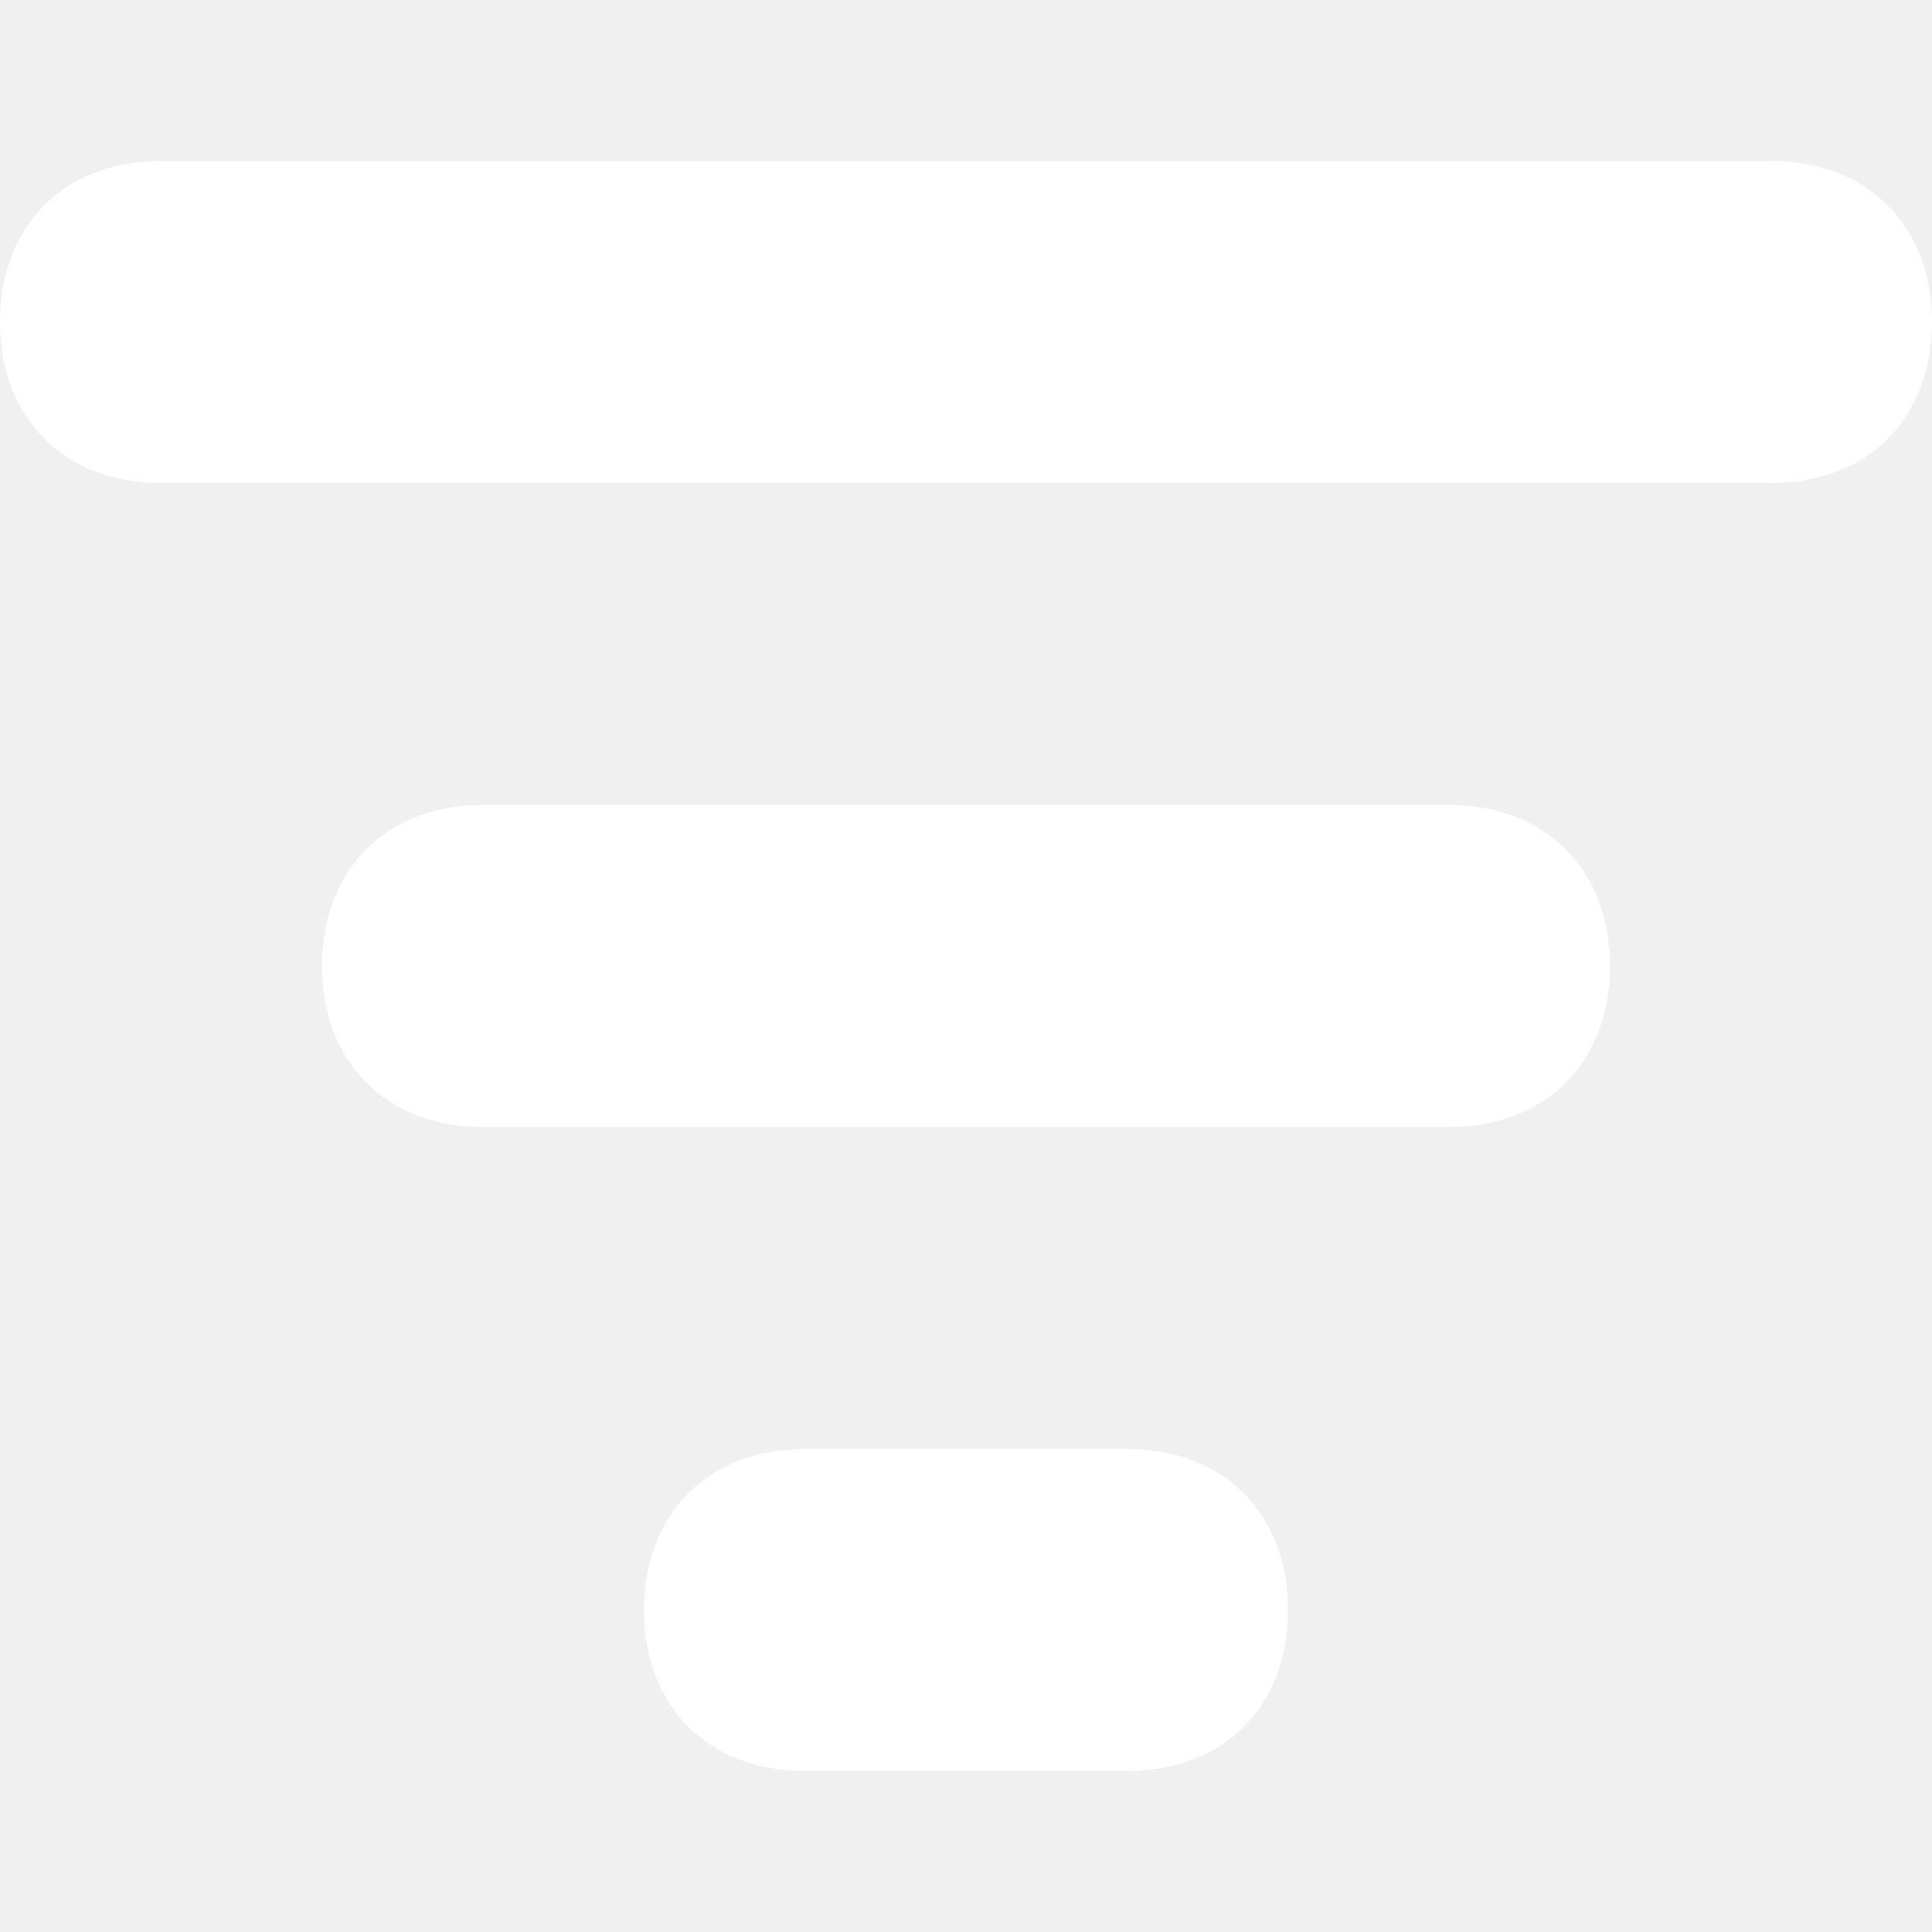
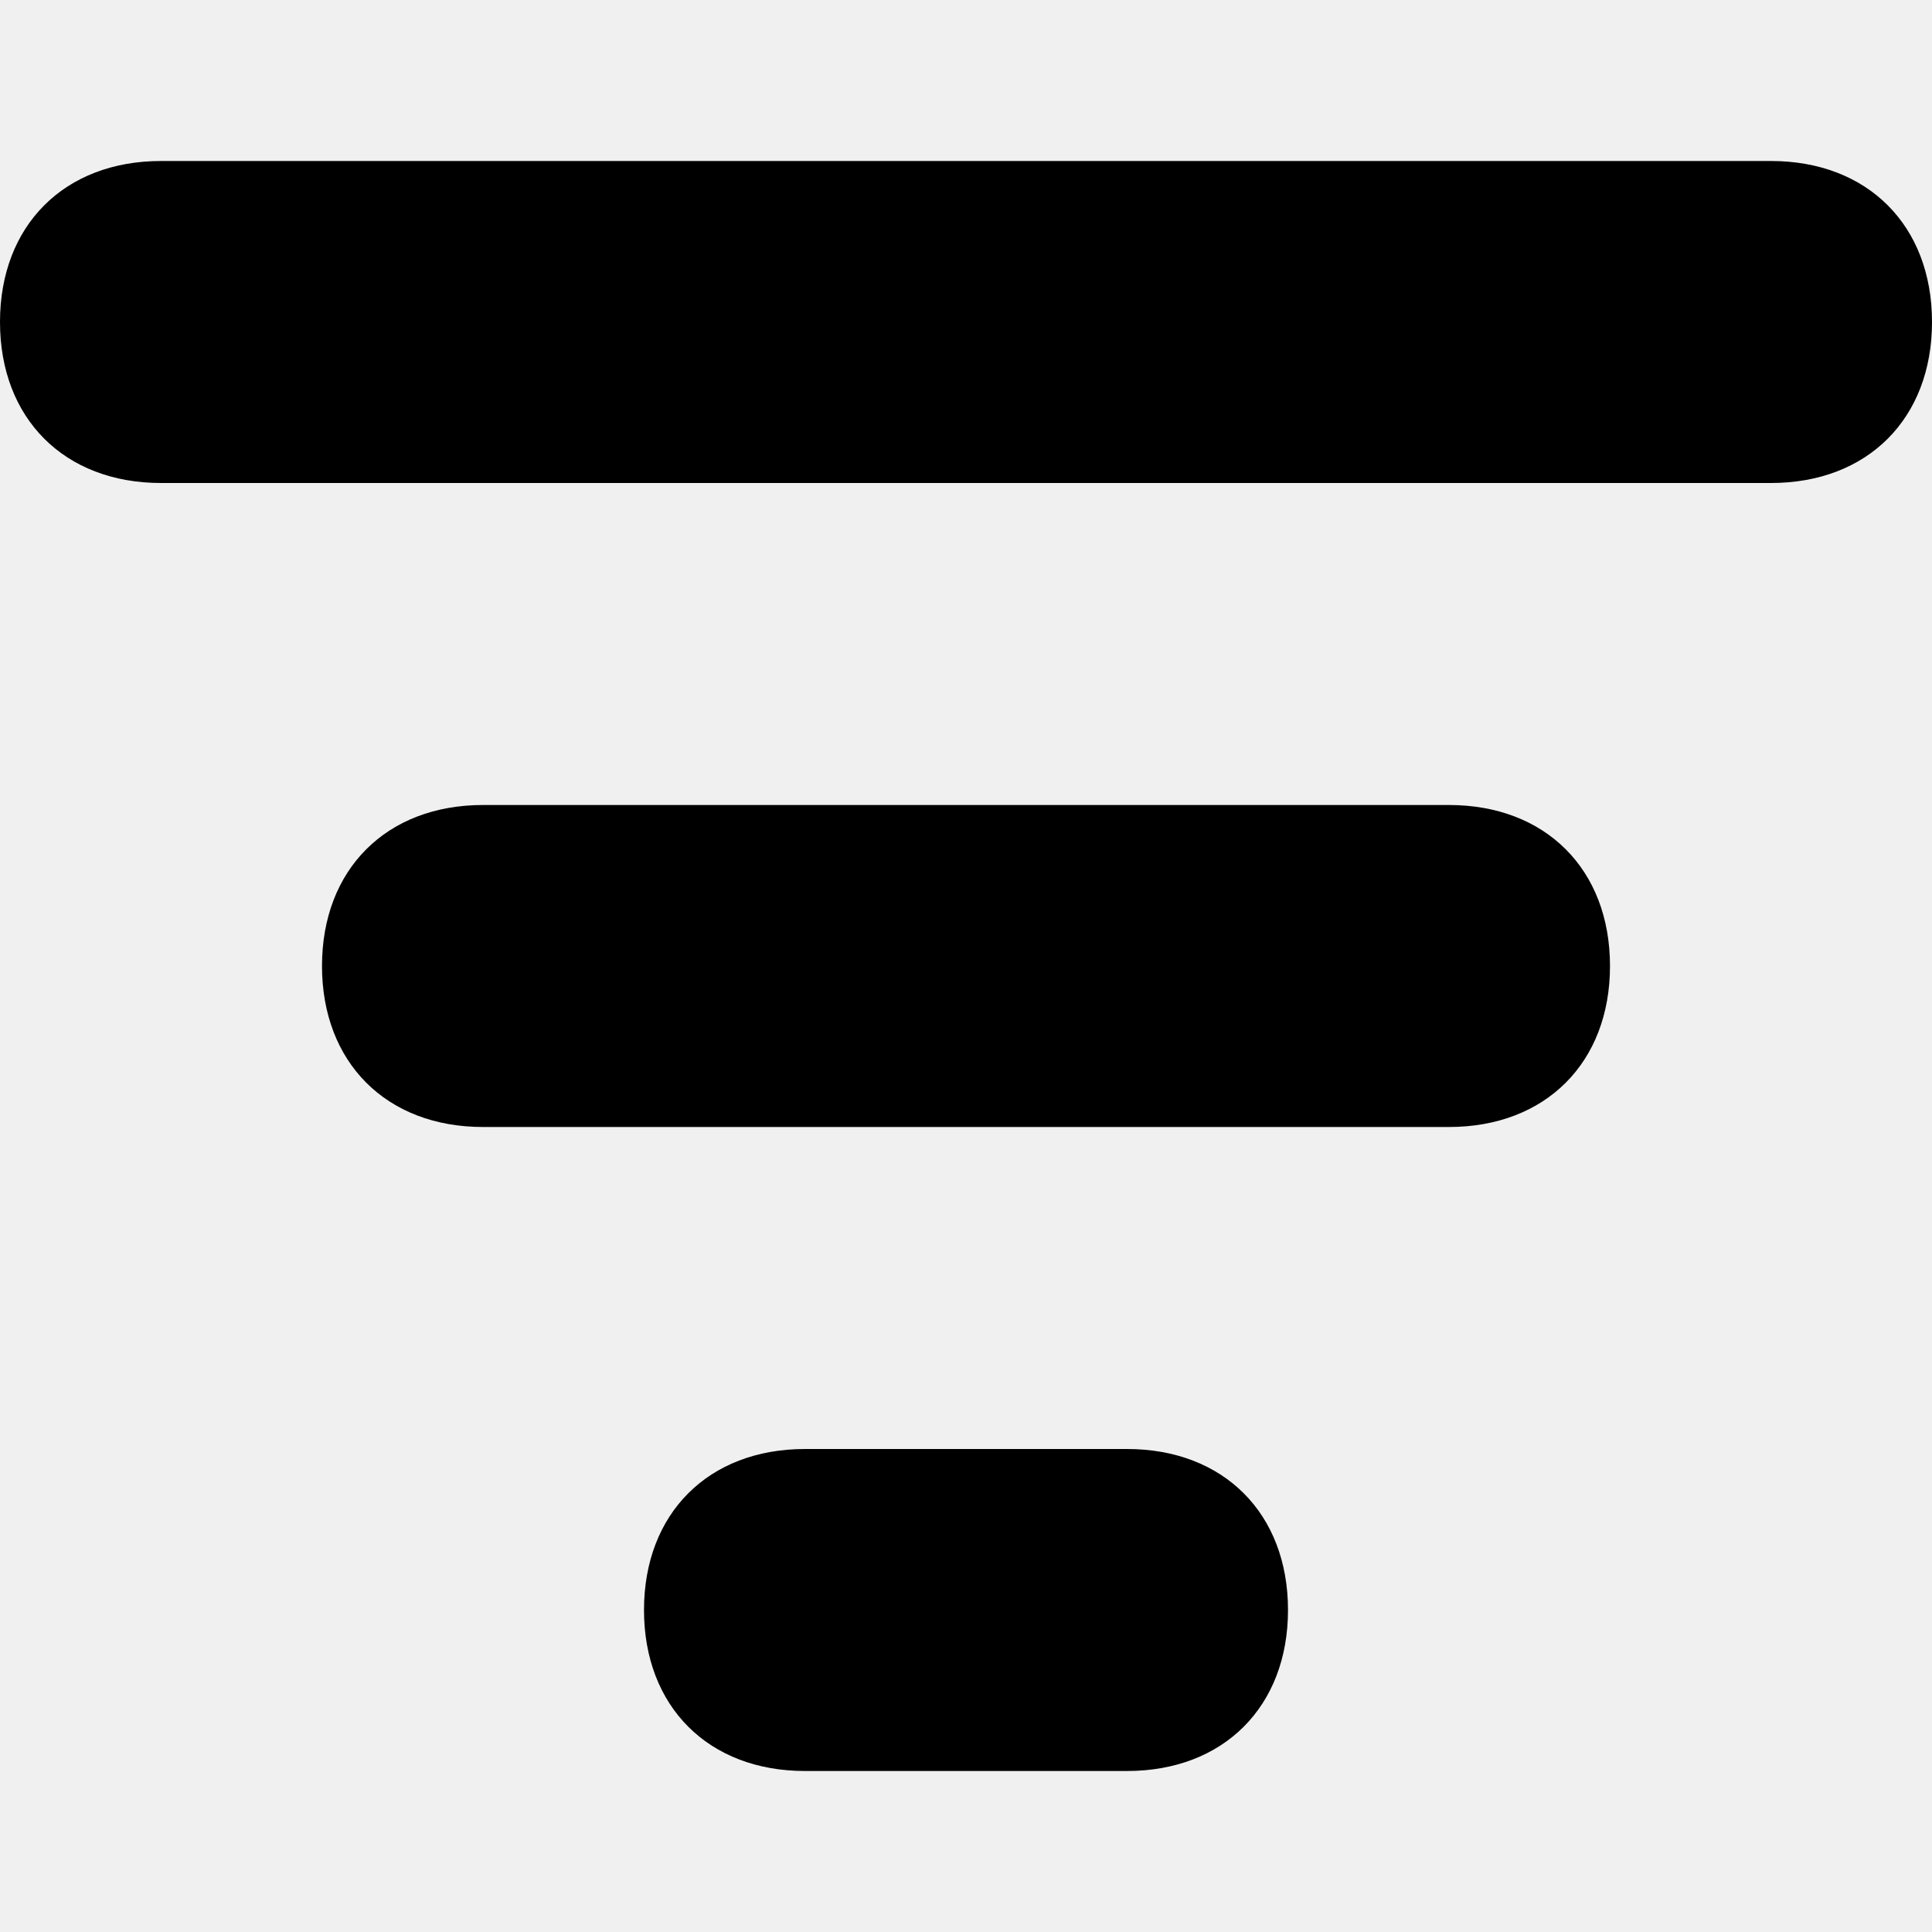
<svg xmlns="http://www.w3.org/2000/svg" x="0px" y="0px" viewBox="0 0 12 12" style="enable-background:new 0 0 12 12;" xml:space="preserve">
-   <path fill="#FFFFFF" d="M7,11H5c-0.6,0-1-0.4-1-1l0,0c0-0.6,0.4-1,1-1h2c0.6,0,1,0.4,1,1l0,0C8,10.6,7.6,11,7,11z M9,7H3  C2.4,7,2,6.6,2,6l0,0c0-0.6,0.4-1,1-1h6c0.6,0,1,0.4,1,1l0,0C10,6.6,9.6,7,9,7z M11,3H1C0.4,3,0,2.6,0,2l0,0c0-0.6,0.4-1,1-1h10  c0.6,0,1,0.4,1,1l0,0C12,2.6,11.6,3,11,3z" />
+   <path d="M7,11H5c-0.6,0-1-0.4-1-1l0,0c0-0.6,0.4-1,1-1h2c0.6,0,1,0.4,1,1l0,0C8,10.6,7.6,11,7,11z M9,7H3  C2.4,7,2,6.6,2,6l0,0c0-0.6,0.4-1,1-1h6c0.6,0,1,0.4,1,1l0,0C10,6.6,9.6,7,9,7z M11,3H1C0.4,3,0,2.6,0,2l0,0c0-0.6,0.4-1,1-1h10  c0.6,0,1,0.4,1,1l0,0C12,2.6,11.6,3,11,3z" />
</svg>
